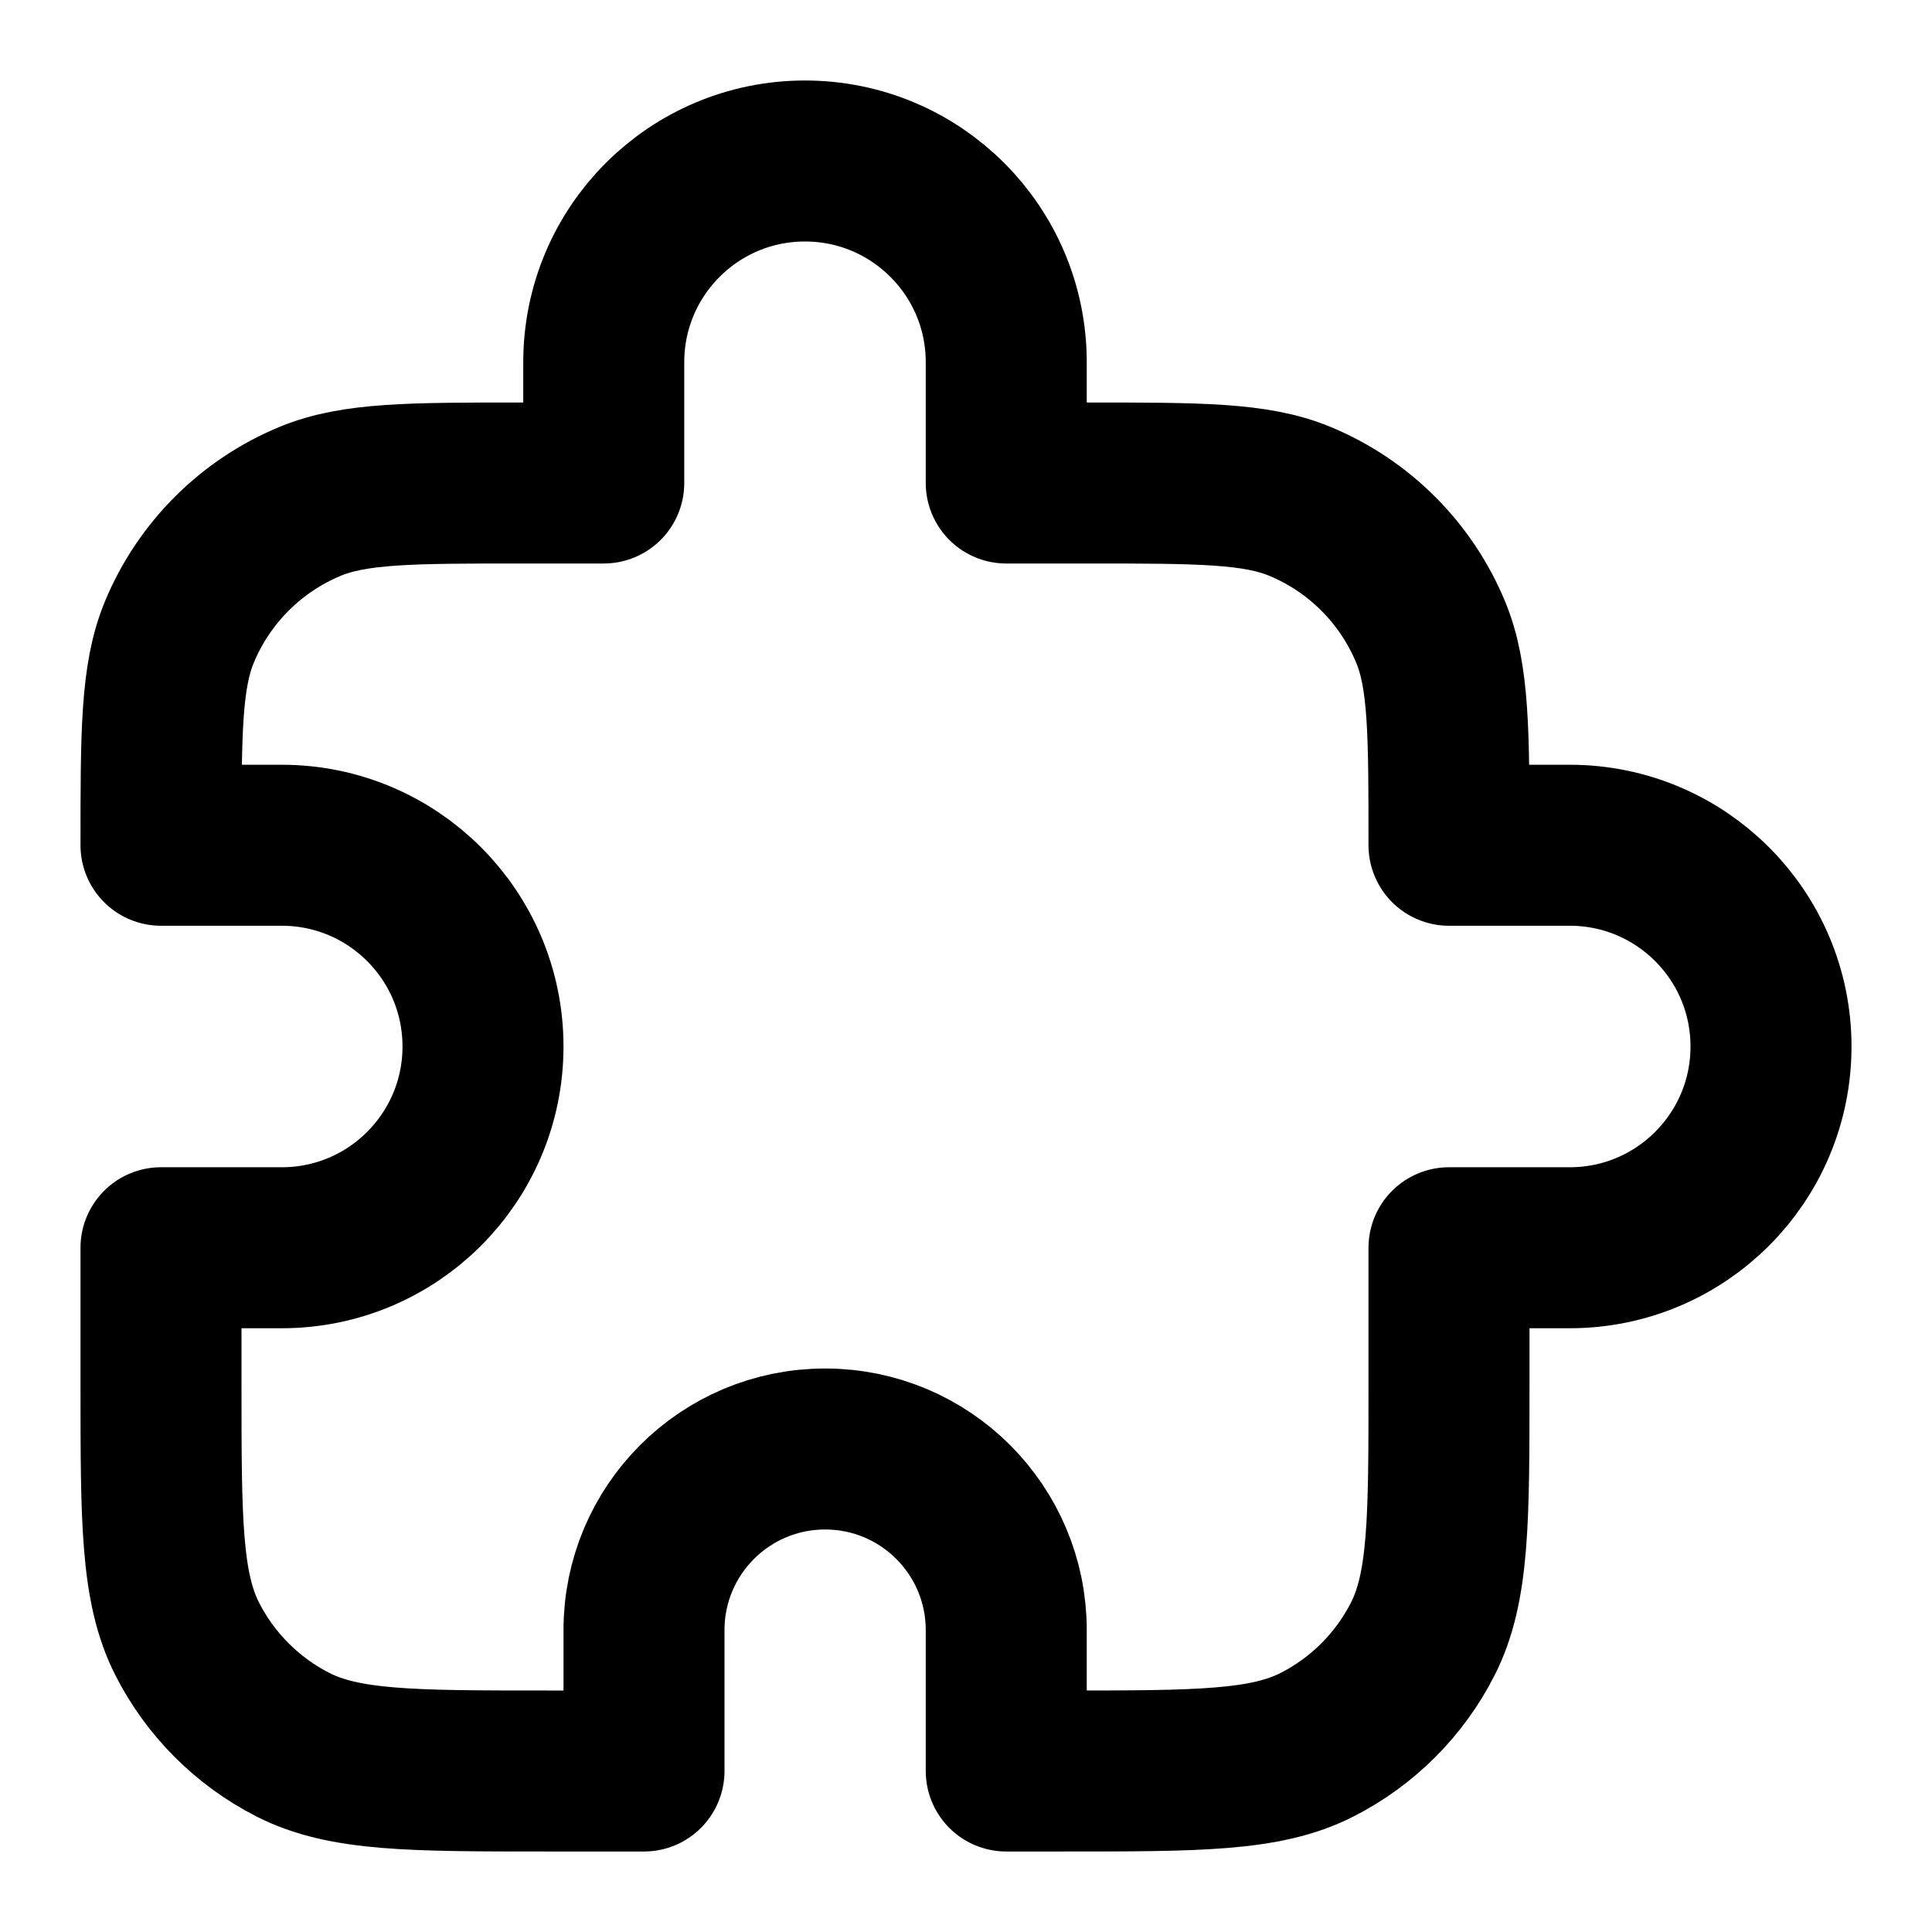
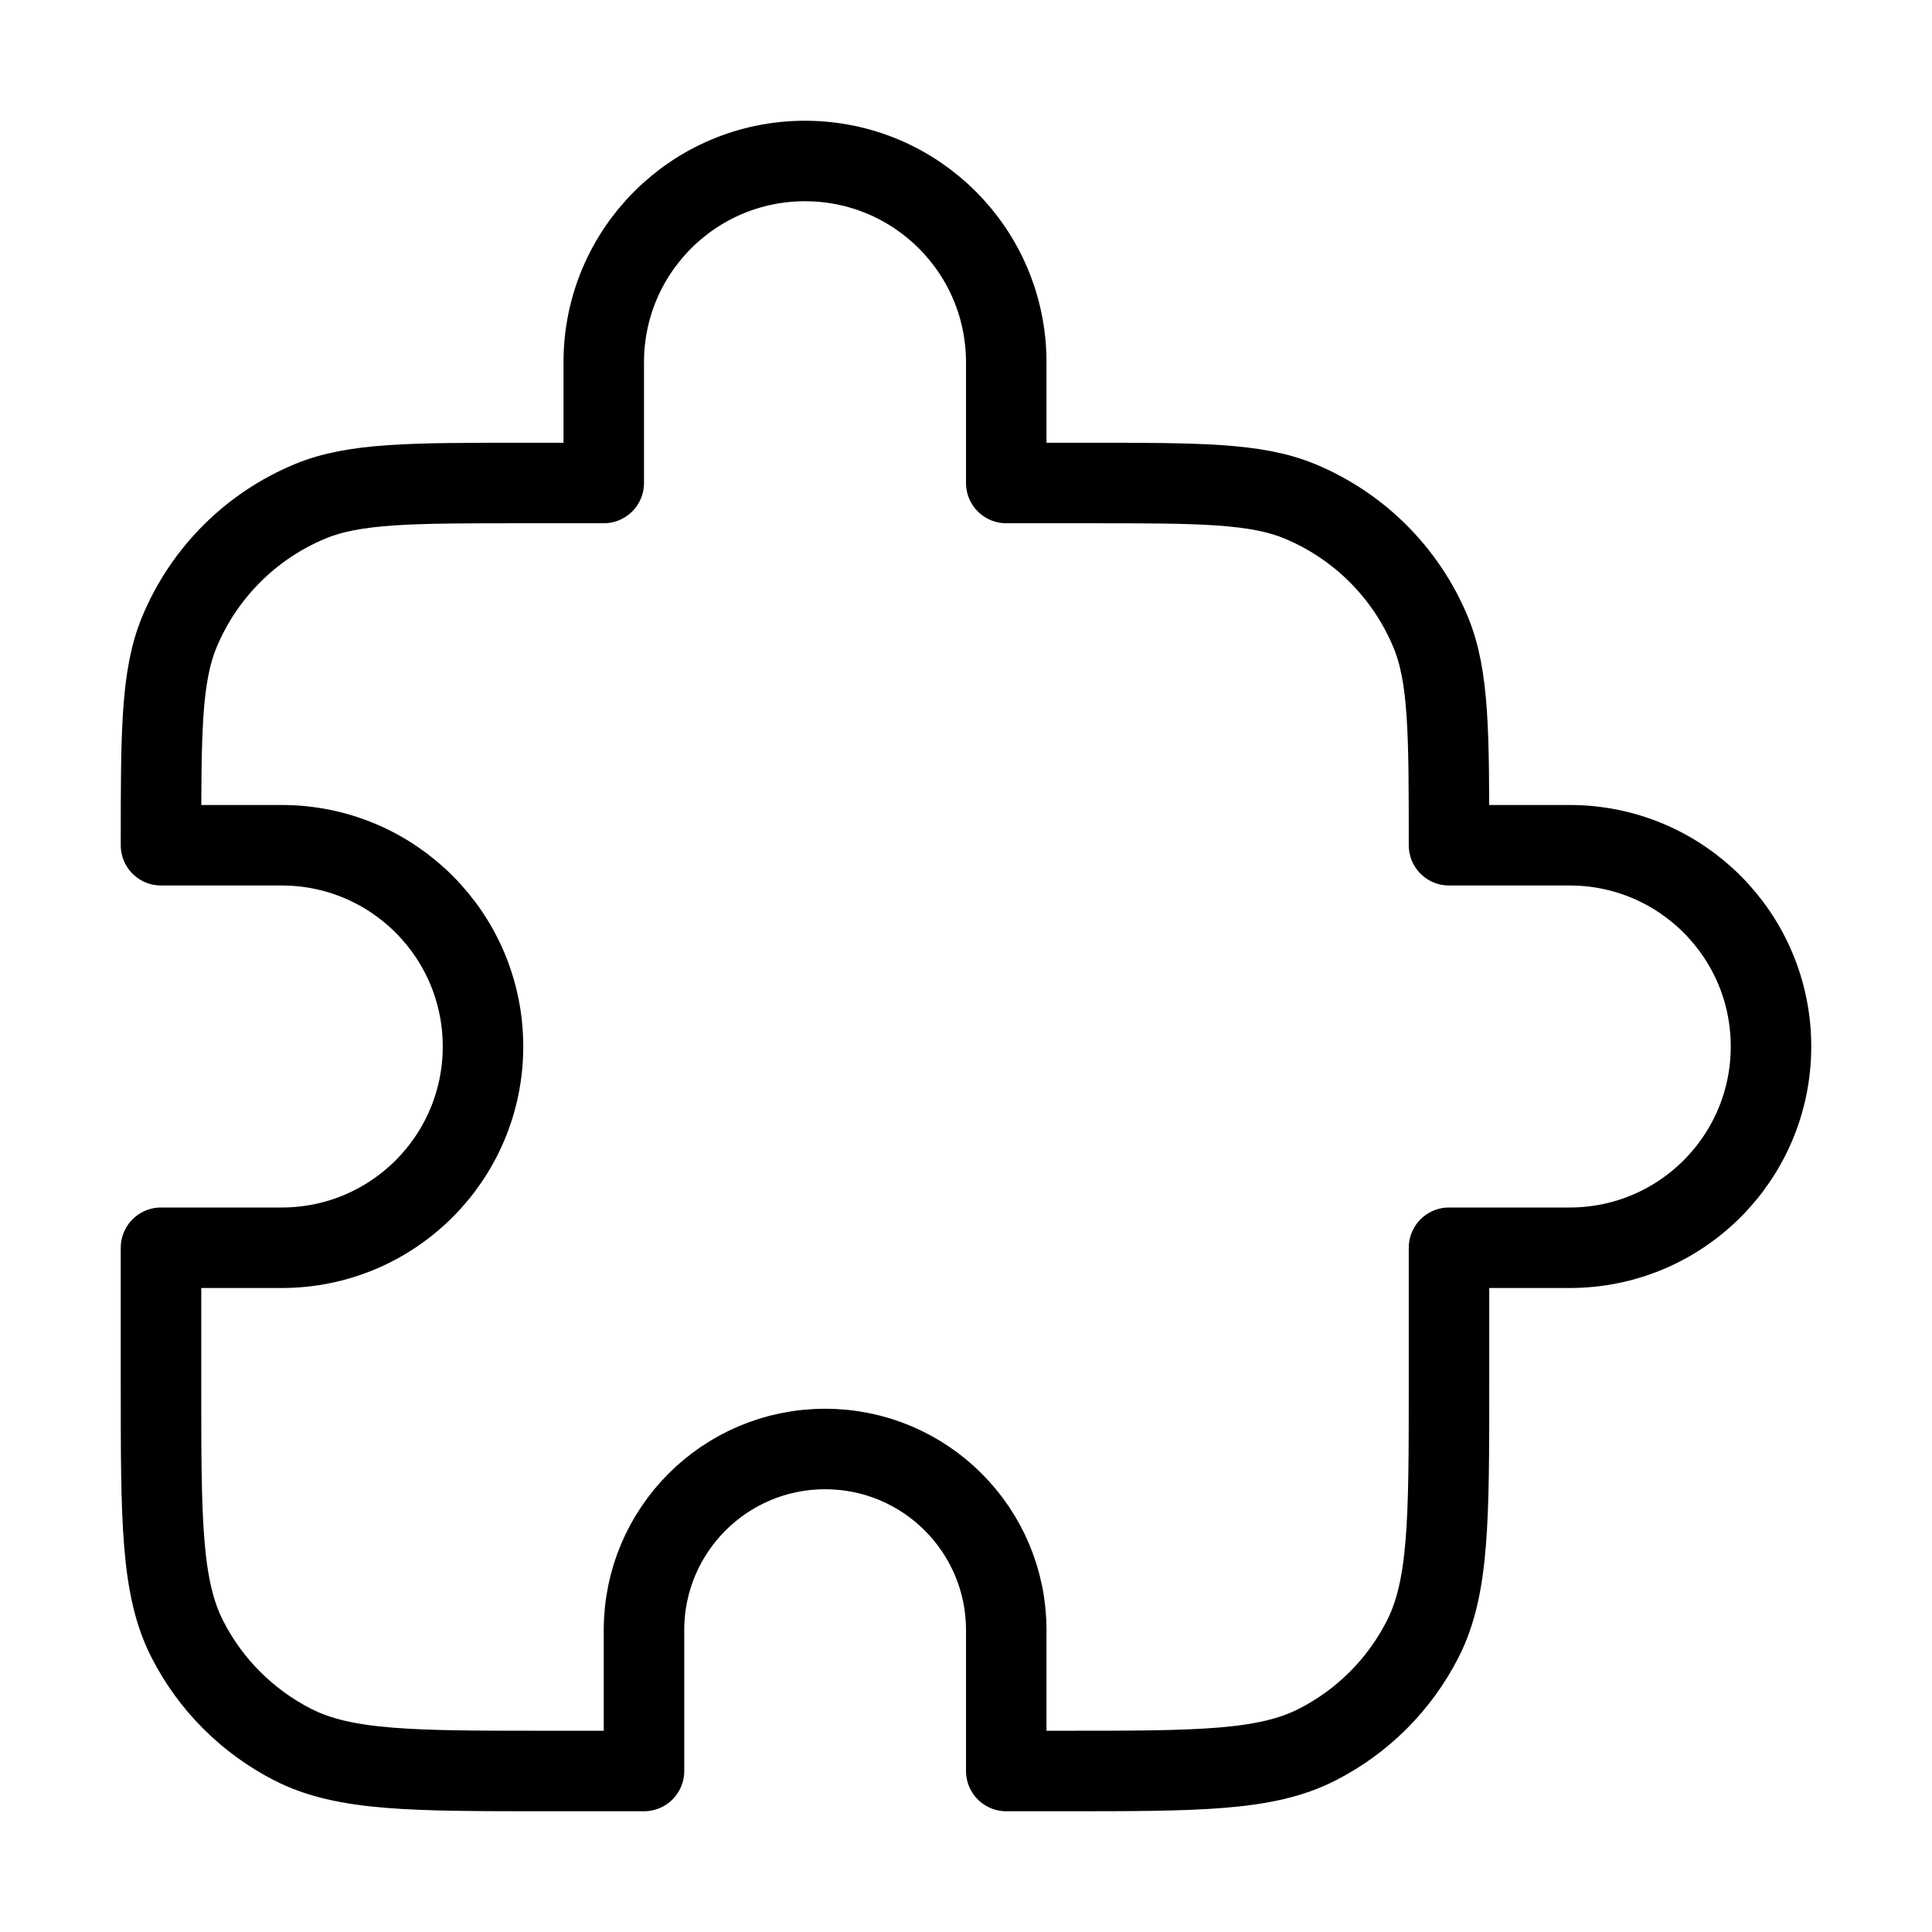
<svg xmlns="http://www.w3.org/2000/svg" width="24" height="24" viewBox="0 0 24 24" fill="none">
  <g transform="translate(1, 1)">
-     <path d="M6.5 3.5C6.5 2.119 7.619 1 9 1C10.381 1 11.5 2.119 11.5 3.5V5H12.5C13.898 5 14.597 5 15.148 5.228C15.883 5.533 16.467 6.117 16.772 6.852C17 7.403 17 8.102 17 9.5H18.5C19.881 9.5 21 10.619 21 12C21 13.381 19.881 14.5 18.5 14.5H17V16.2C17 17.88 17 18.72 16.673 19.362C16.385 19.927 15.927 20.385 15.362 20.673C14.72 21 13.88 21 12.2 21H11.5V19.25C11.5 18.007 10.493 17 9.25 17C8.007 17 7 18.007 7 19.25V21H5.8C4.12 21 3.28 21 2.638 20.673C2.074 20.385 1.615 19.927 1.327 19.362C1 18.72 1 17.88 1 16.2V14.5H2.5C3.881 14.5 5 13.381 5 12C5 10.619 3.881 9.5 2.5 9.5H1C1 8.102 1 7.403 1.228 6.852C1.533 6.117 2.117 5.533 2.852 5.228C3.403 5 4.102 5 5.5 5H6.5V3.5Z" stroke="currentColor" stroke-width="2" stroke-linecap="round" stroke-linejoin="round" />
+     <path d="M6.5 3.5C6.5 2.119 7.619 1 9 1C10.381 1 11.5 2.119 11.5 3.5V5H12.5C13.898 5 14.597 5 15.148 5.228C15.883 5.533 16.467 6.117 16.772 6.852C17 7.403 17 8.102 17 9.5H18.5C19.881 9.5 21 10.619 21 12C21 13.381 19.881 14.5 18.5 14.5H17V16.2C17 17.88 17 18.72 16.673 19.362C16.385 19.927 15.927 20.385 15.362 20.673C14.72 21 13.88 21 12.2 21H11.5V19.25C11.5 18.007 10.493 17 9.25 17C8.007 17 7 18.007 7 19.25V21H5.8C4.12 21 3.28 21 2.638 20.673C2.074 20.385 1.615 19.927 1.327 19.362C1 18.72 1 17.88 1 16.2V14.5H2.5C3.881 14.5 5 13.381 5 12C5 10.619 3.881 9.5 2.5 9.5H1C1 8.102 1 7.403 1.228 6.852C1.533 6.117 2.117 5.533 2.852 5.228C3.403 5 4.102 5 5.5 5H6.5V3.5Z" stroke="currentColor" stroke-width="1" stroke-linecap="round" stroke-linejoin="round" />
  </g>
</svg>
